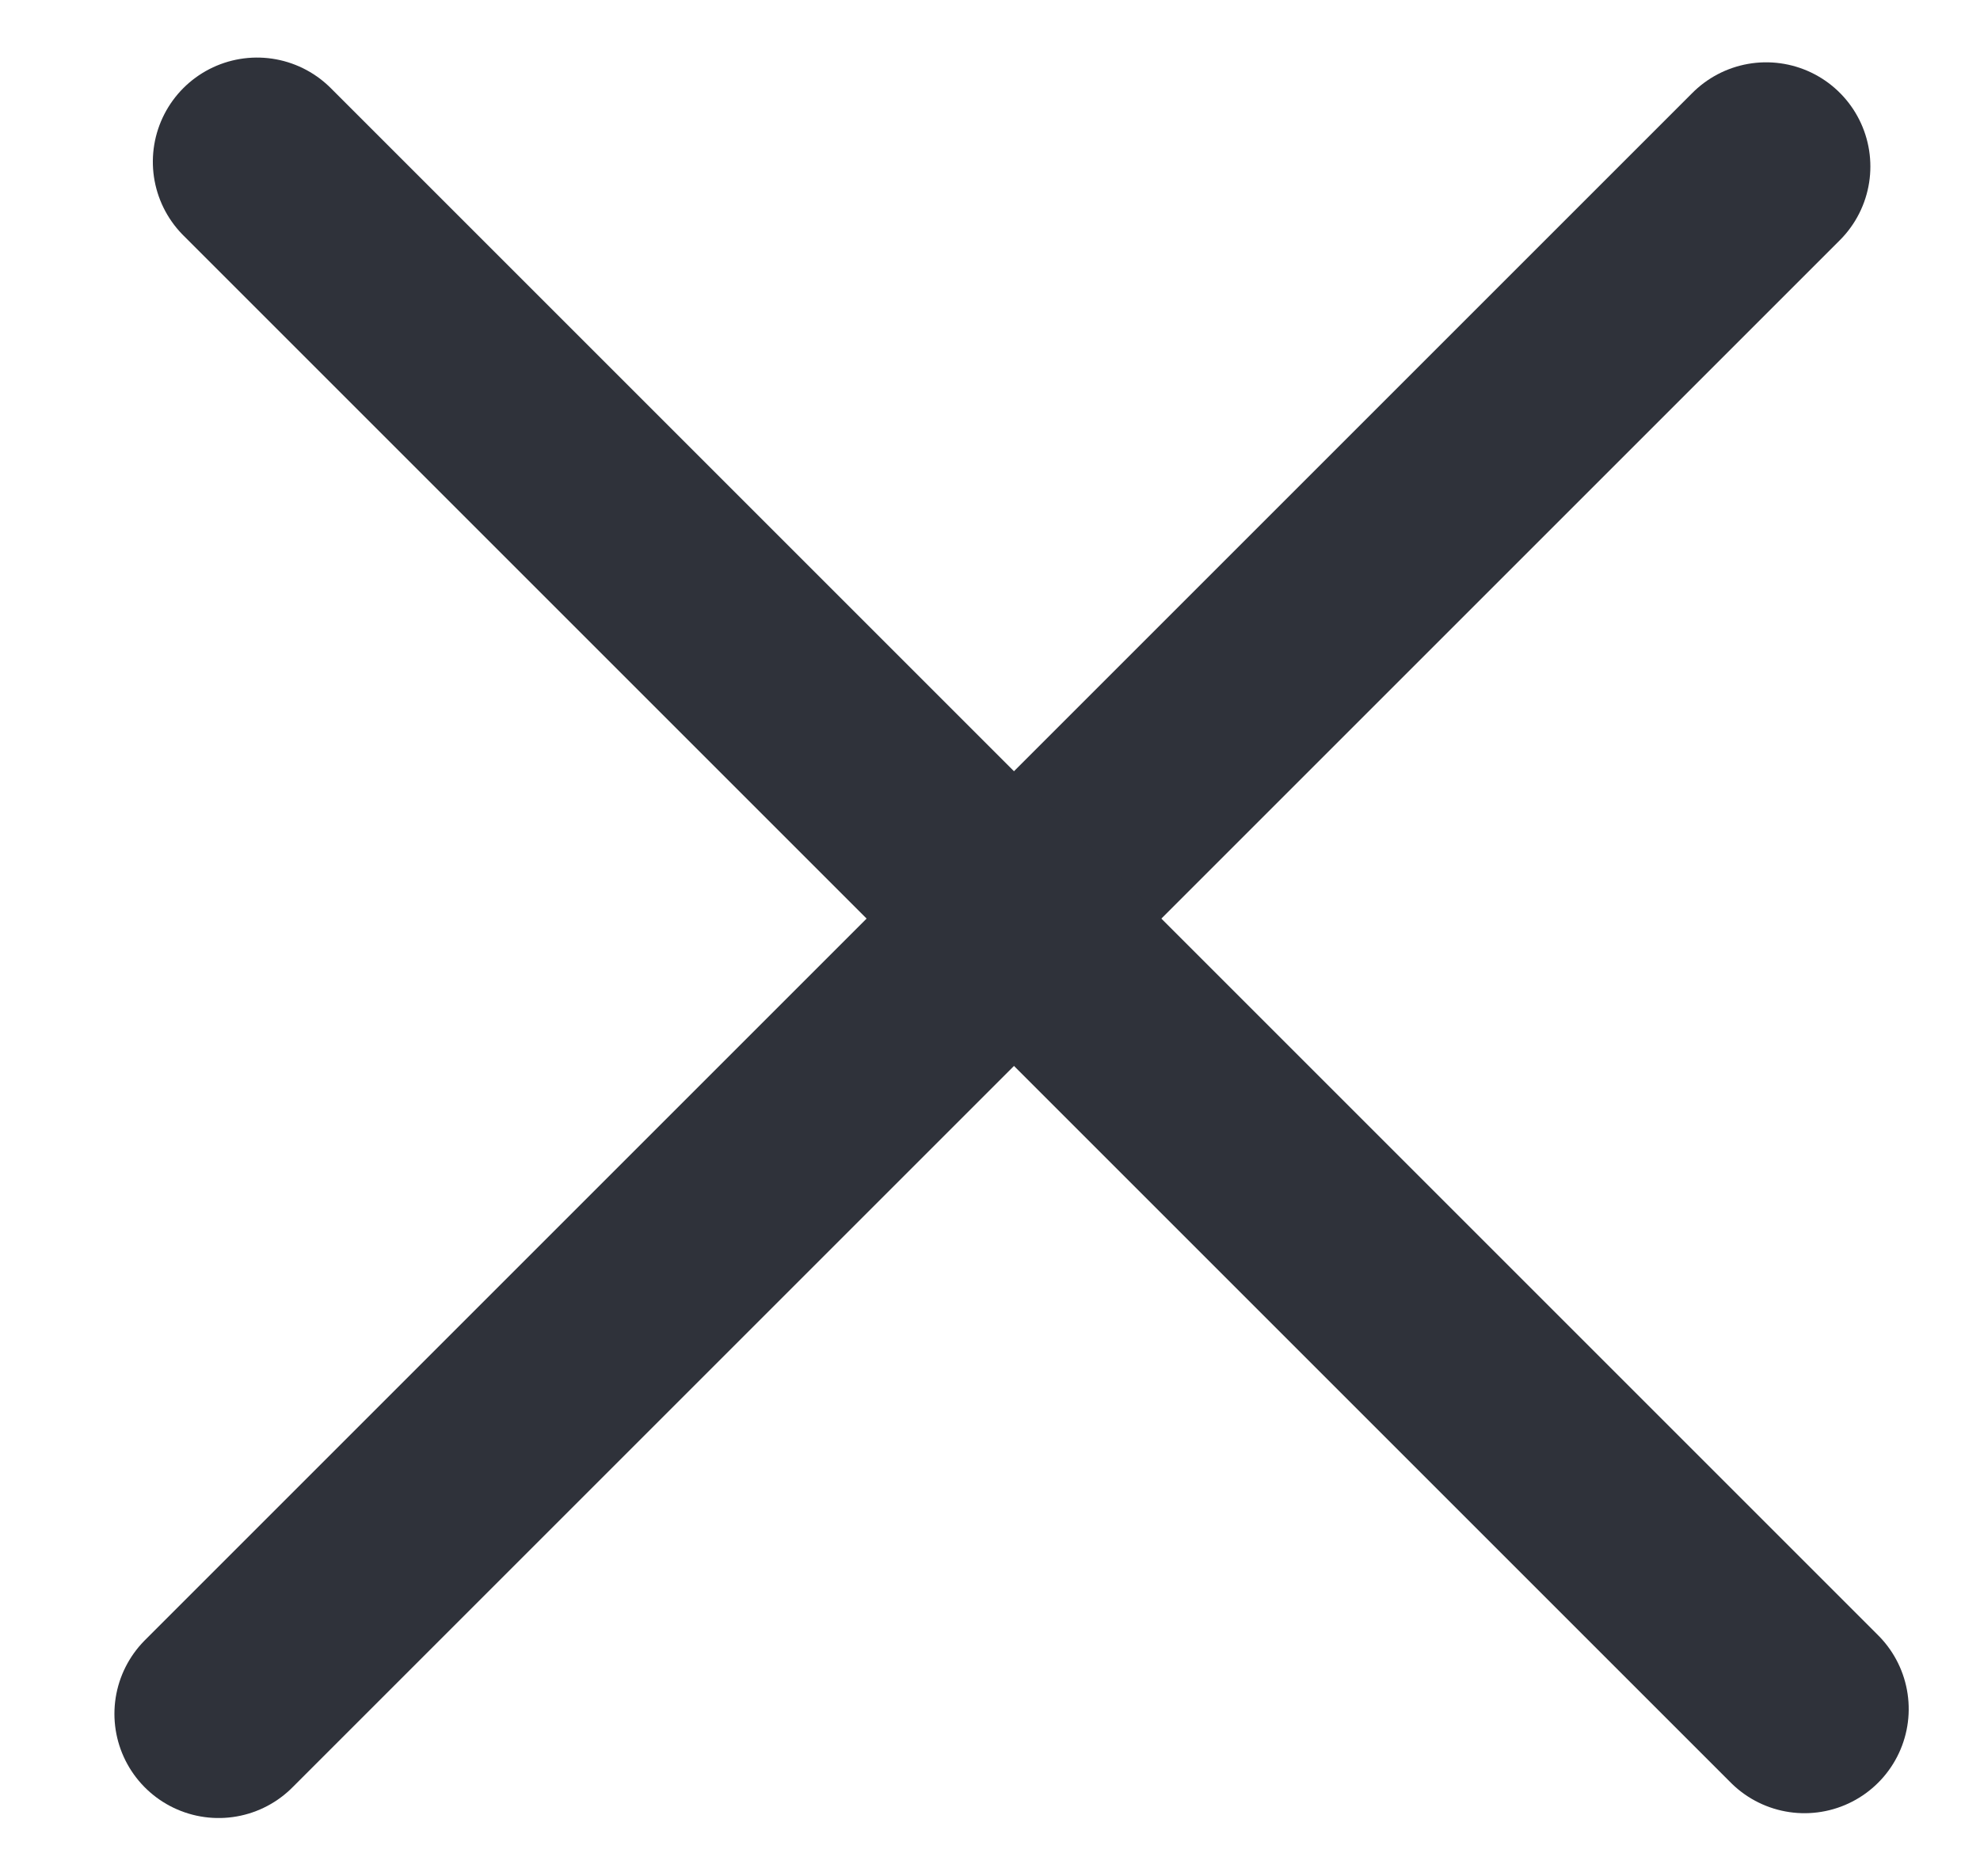
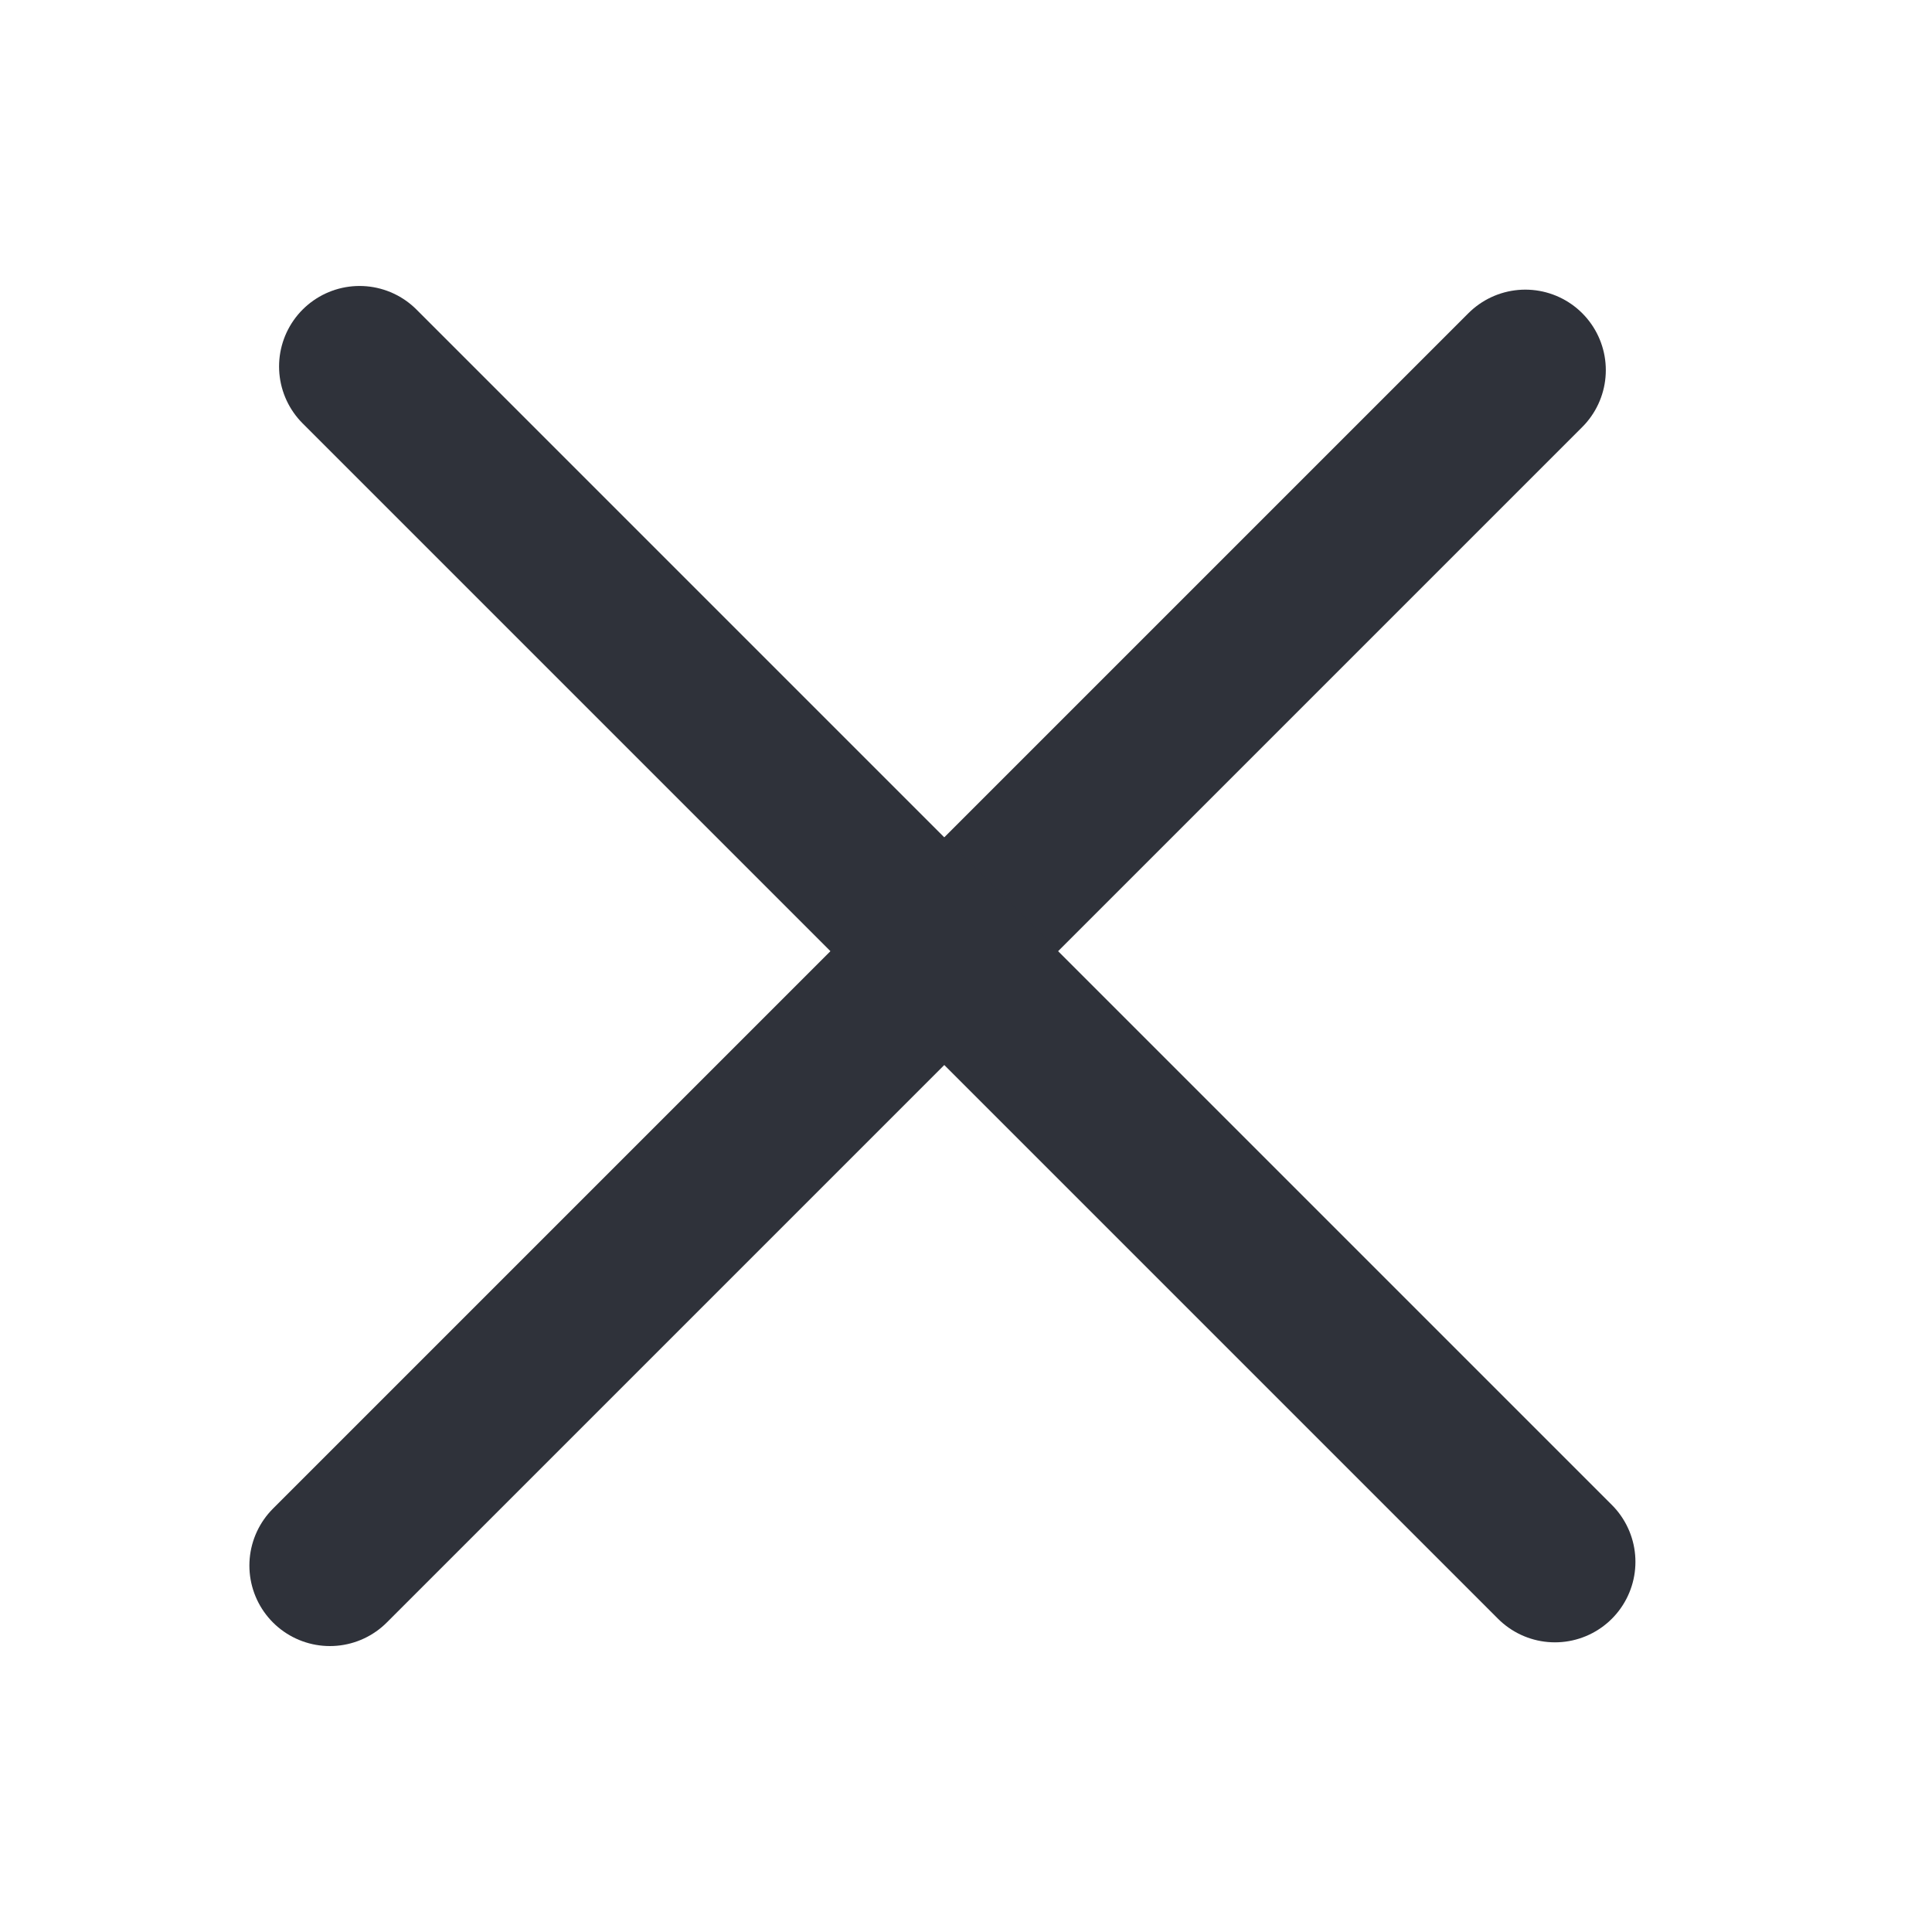
- <svg xmlns="http://www.w3.org/2000/svg" width="19" height="18" viewBox="0 0 19 18" fill="none">
+ <svg xmlns="http://www.w3.org/2000/svg" width="24" height="24" viewBox="-2 -3 24 24" fill="none">
  <line x1="16.948" y1="1.598" x2="2.098" y2="16.448" stroke="#2F323A" stroke-width="2" stroke-linecap="round" />
  <line x1="1" y1="-1" x2="22" y2="-1" transform="matrix(-0.707107 -0.707107 -0.707107 0.707107 17.3159 17.8159)" stroke="#2F323A" stroke-width="2" stroke-linecap="round" />
</svg>
